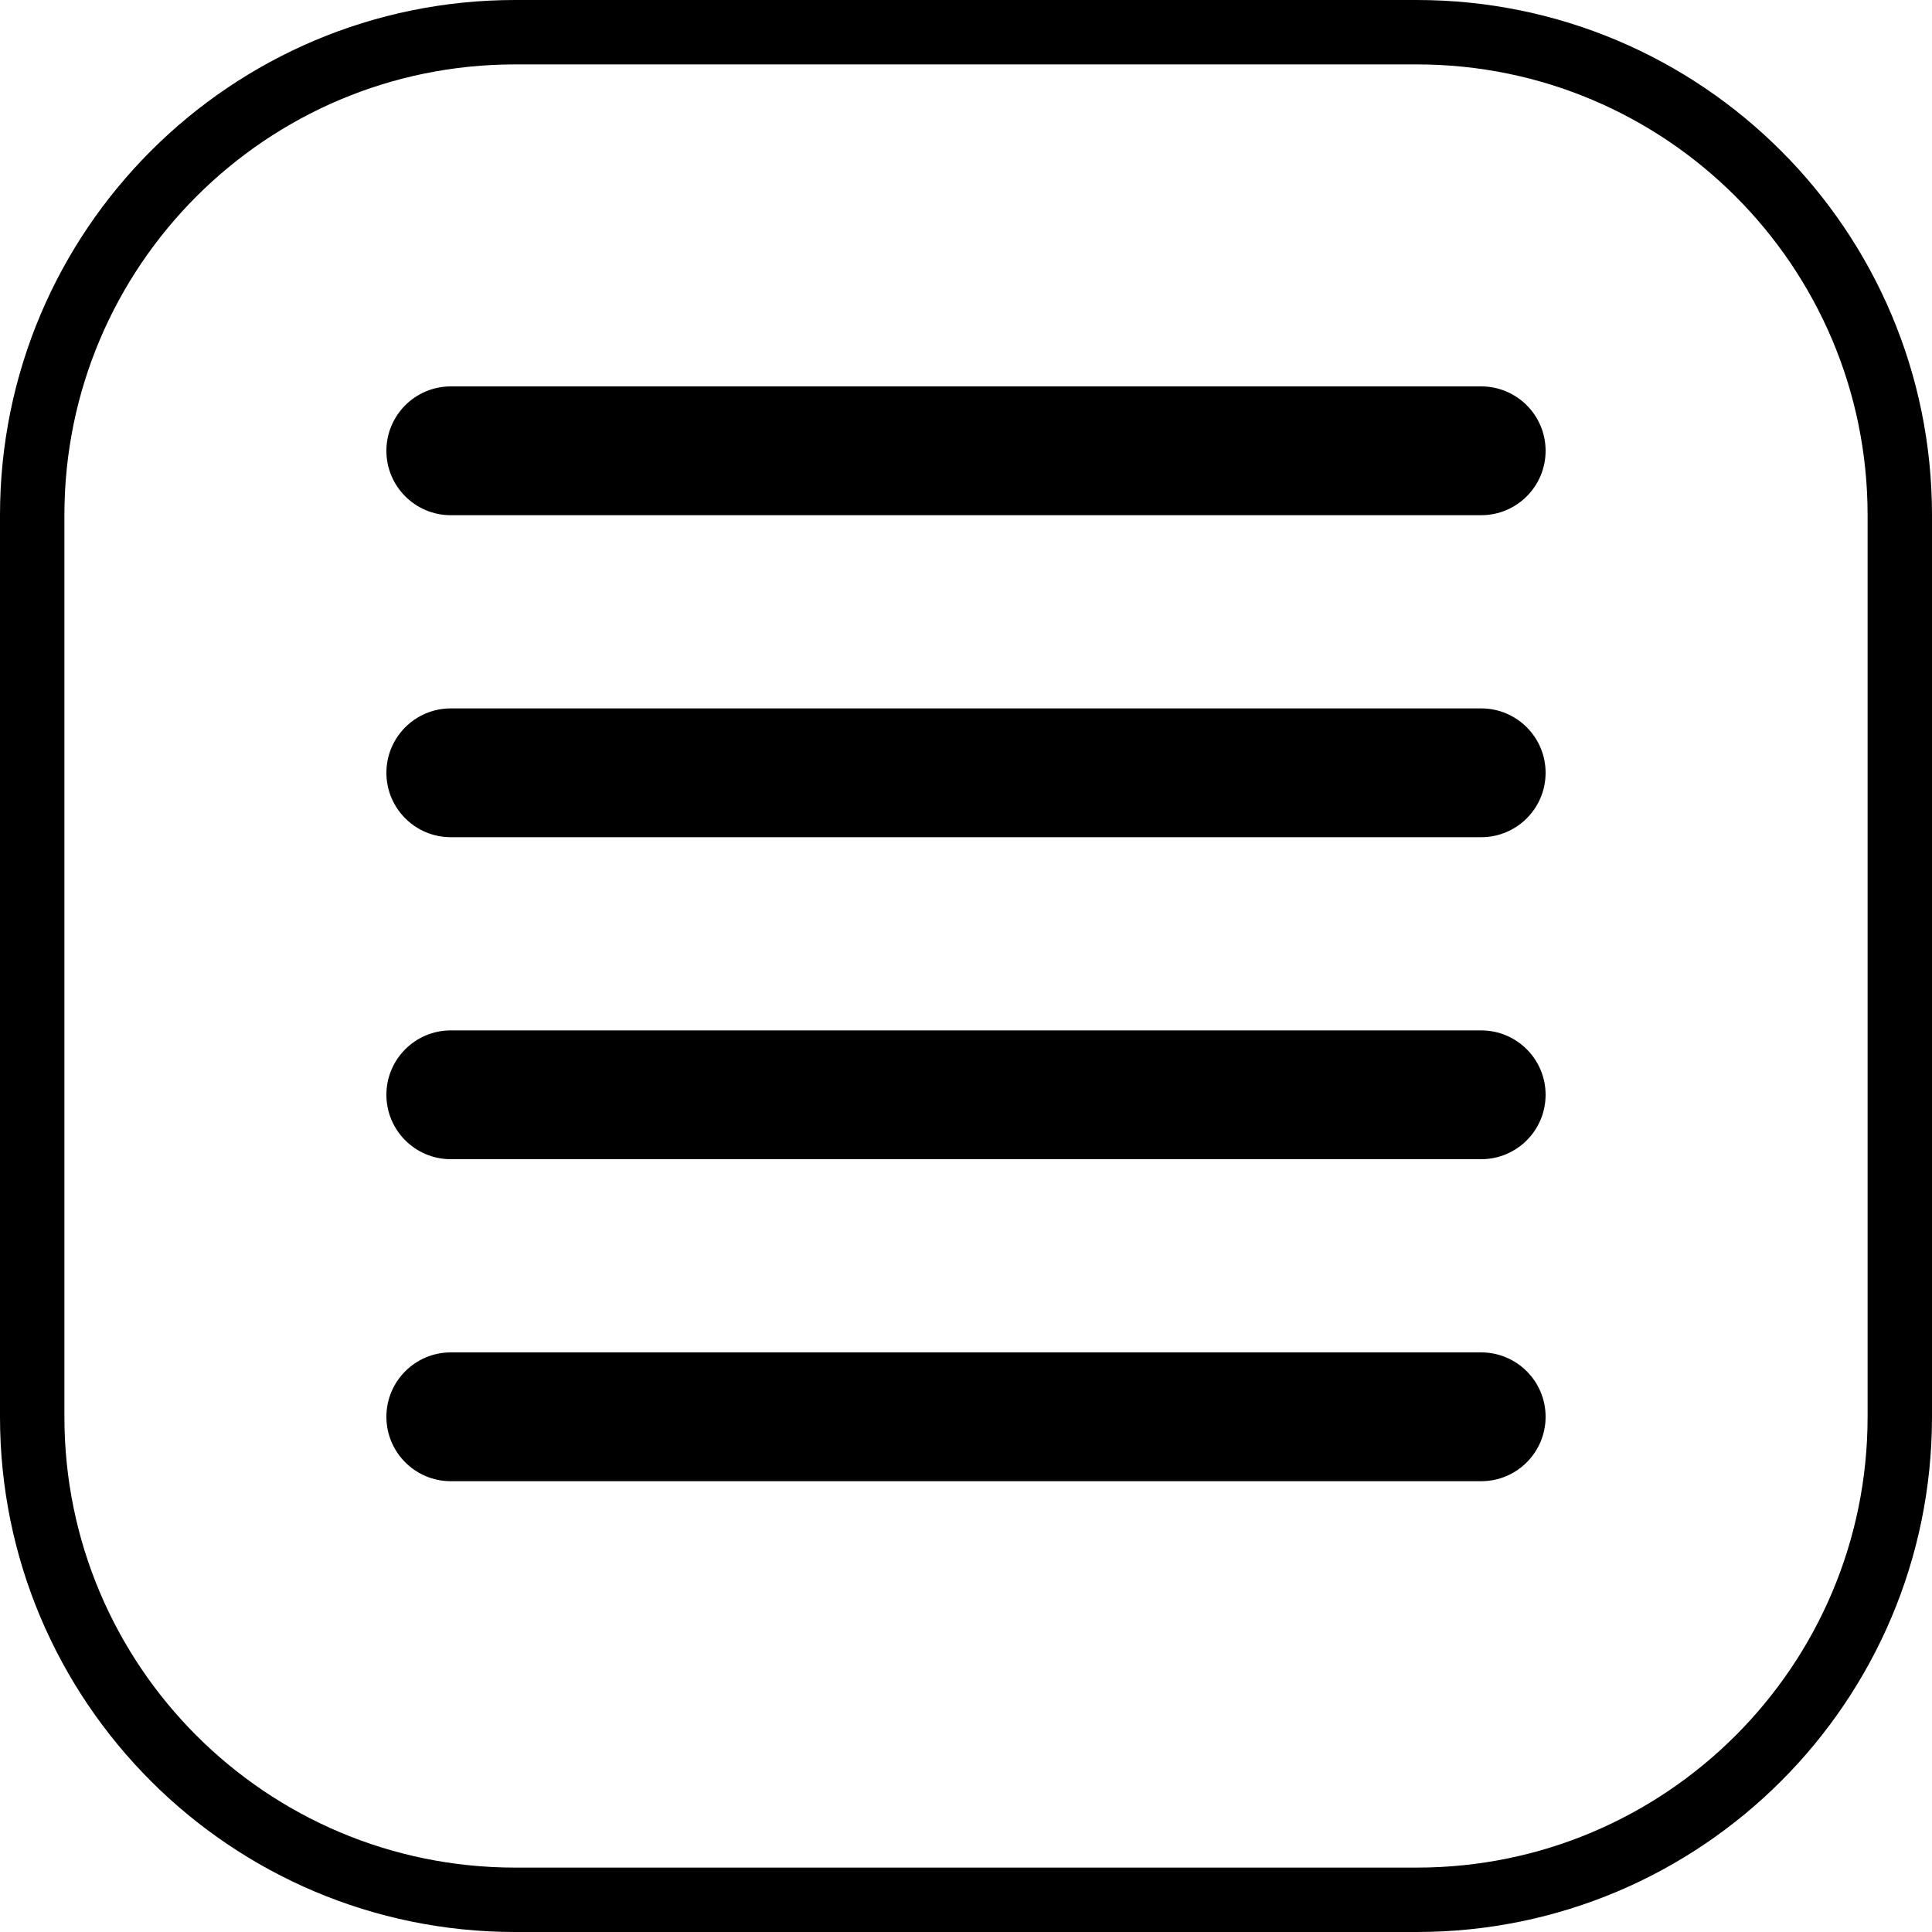
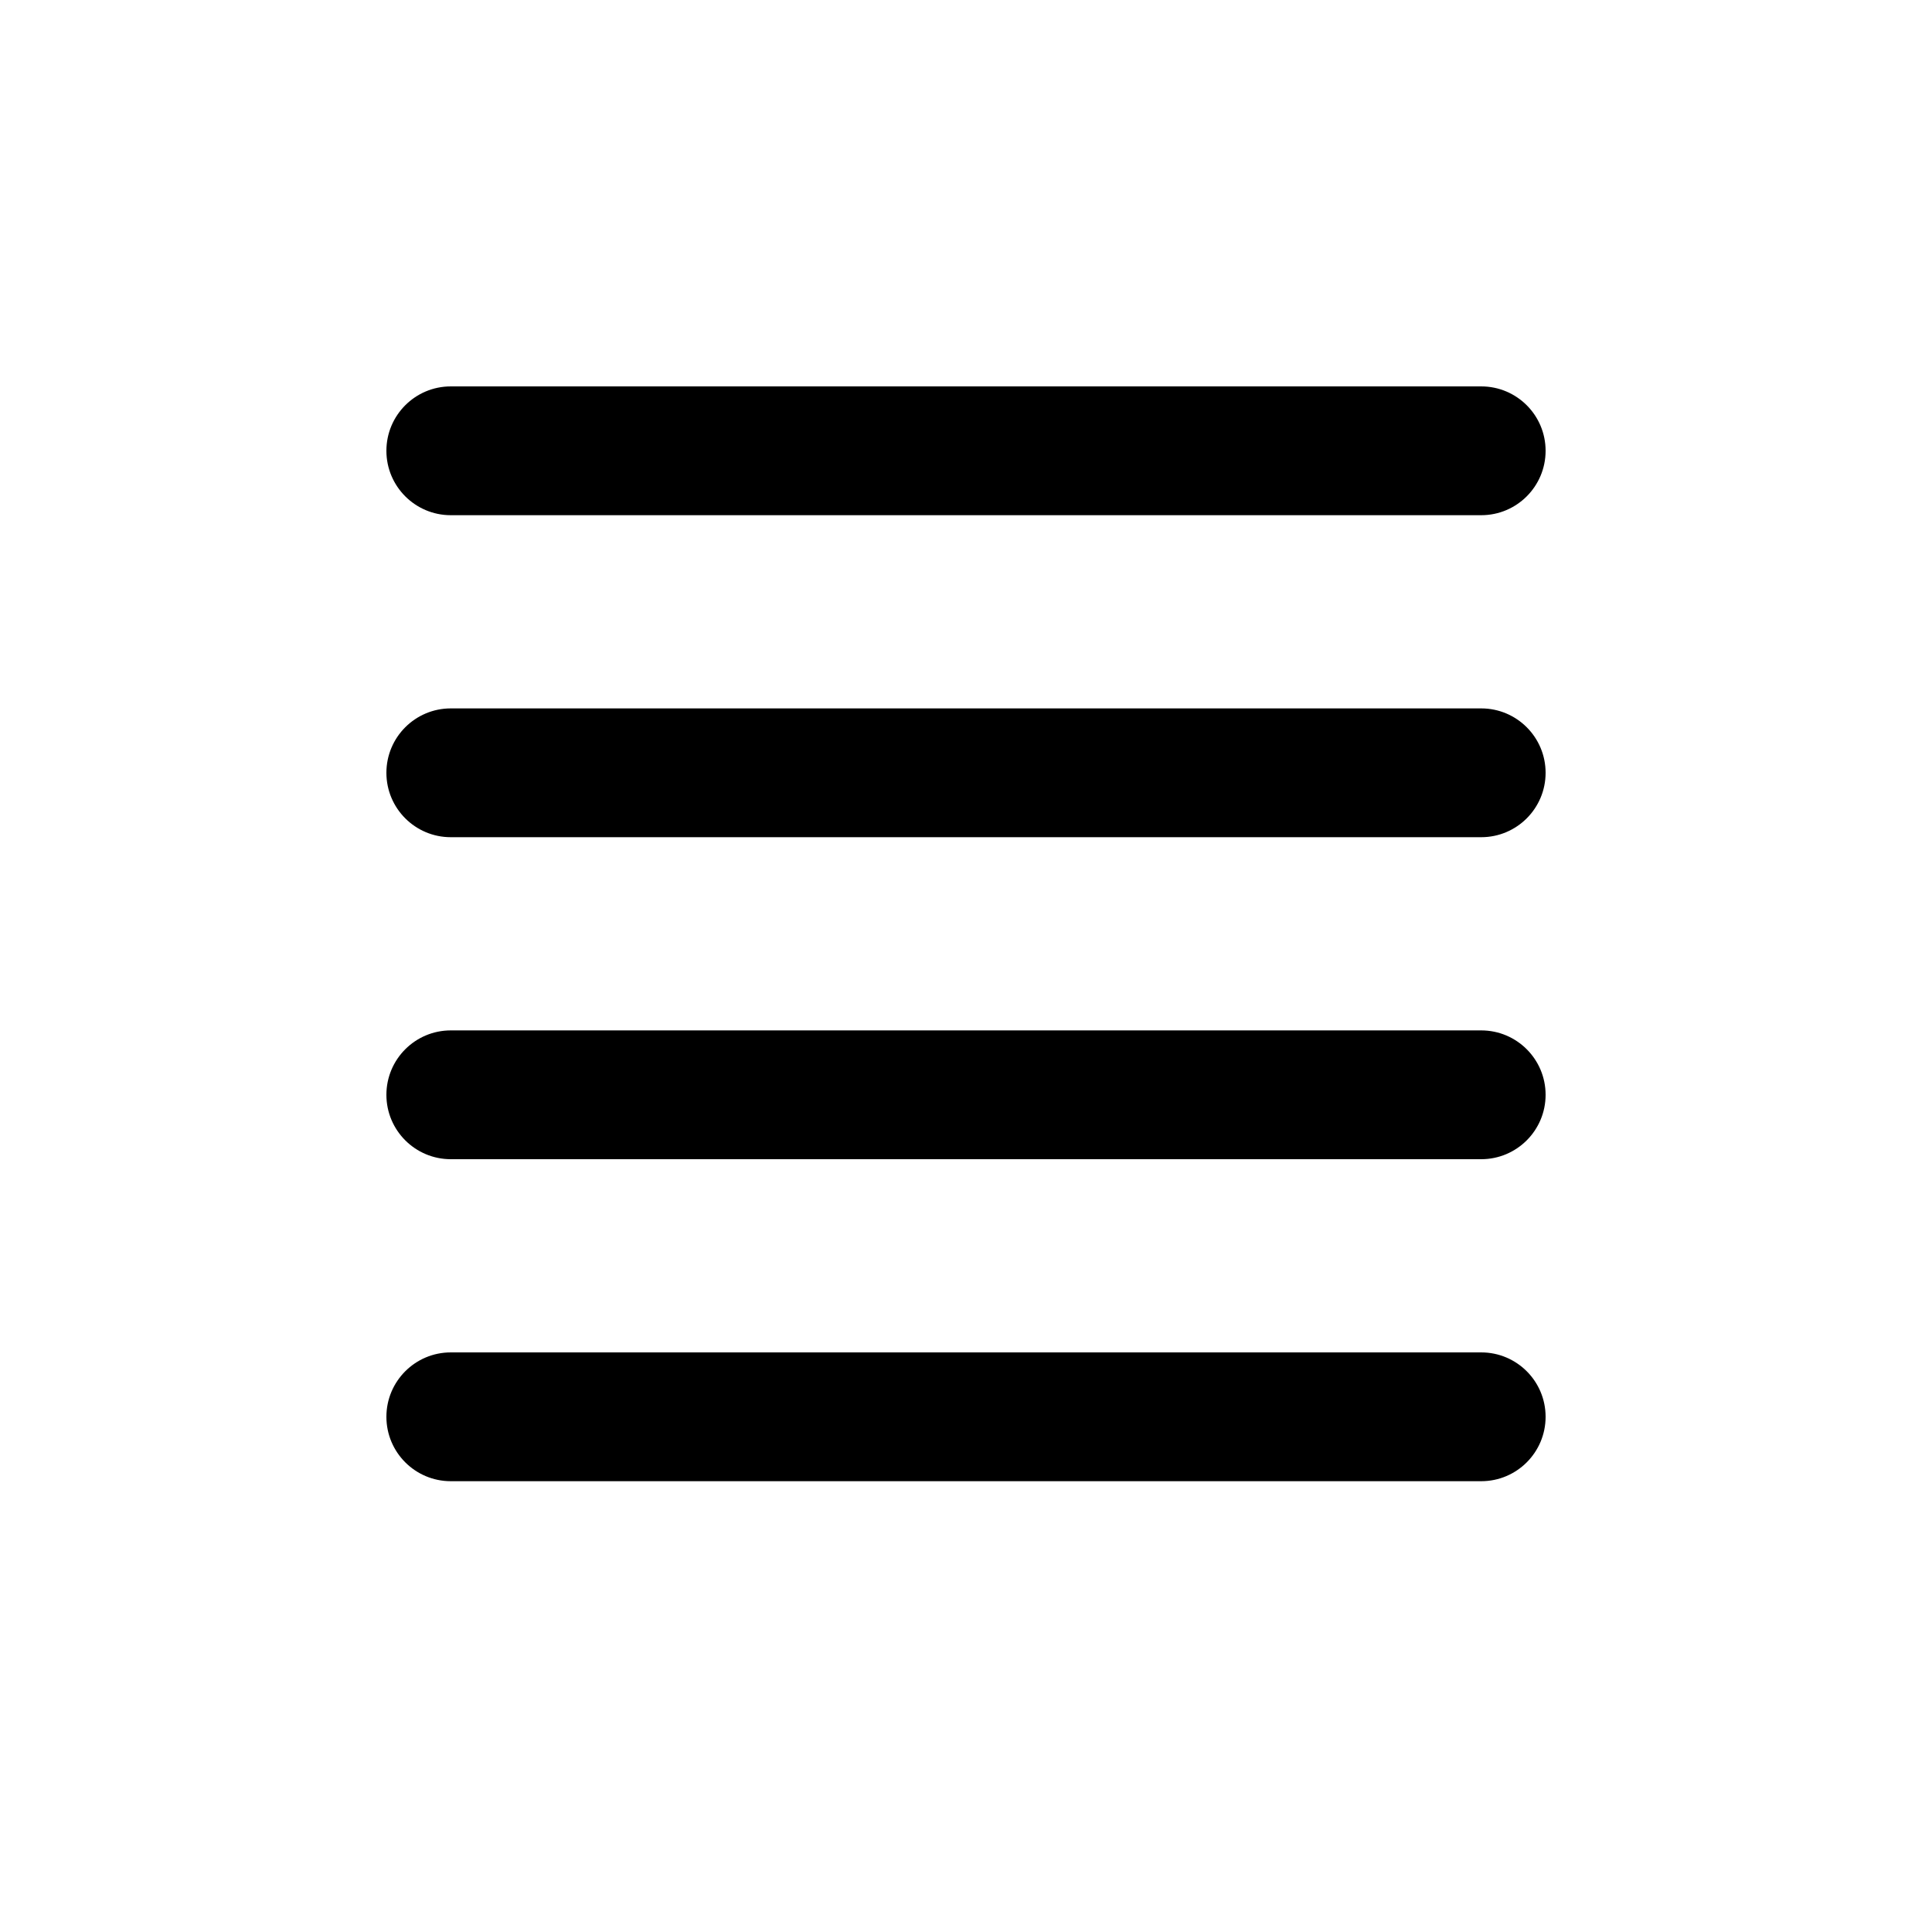
<svg xmlns="http://www.w3.org/2000/svg" width="30" height="30" viewBox="0 0 30 30" fill="none">
-   <rect x="0.5" y="0.5" width="29" height="29" rx="7.5" stroke="#000" />
  <rect x="6" y="6" width="18" height="2" rx="1" fill="#000" />
  <rect x="6" y="11" width="18" height="2" rx="1" fill="#000" />
  <rect x="6" y="16" width="18" height="2" rx="1" fill="#000" />
  <rect x="6" y="21" width="18" height="2" rx="1" fill="#000" />
</svg>
